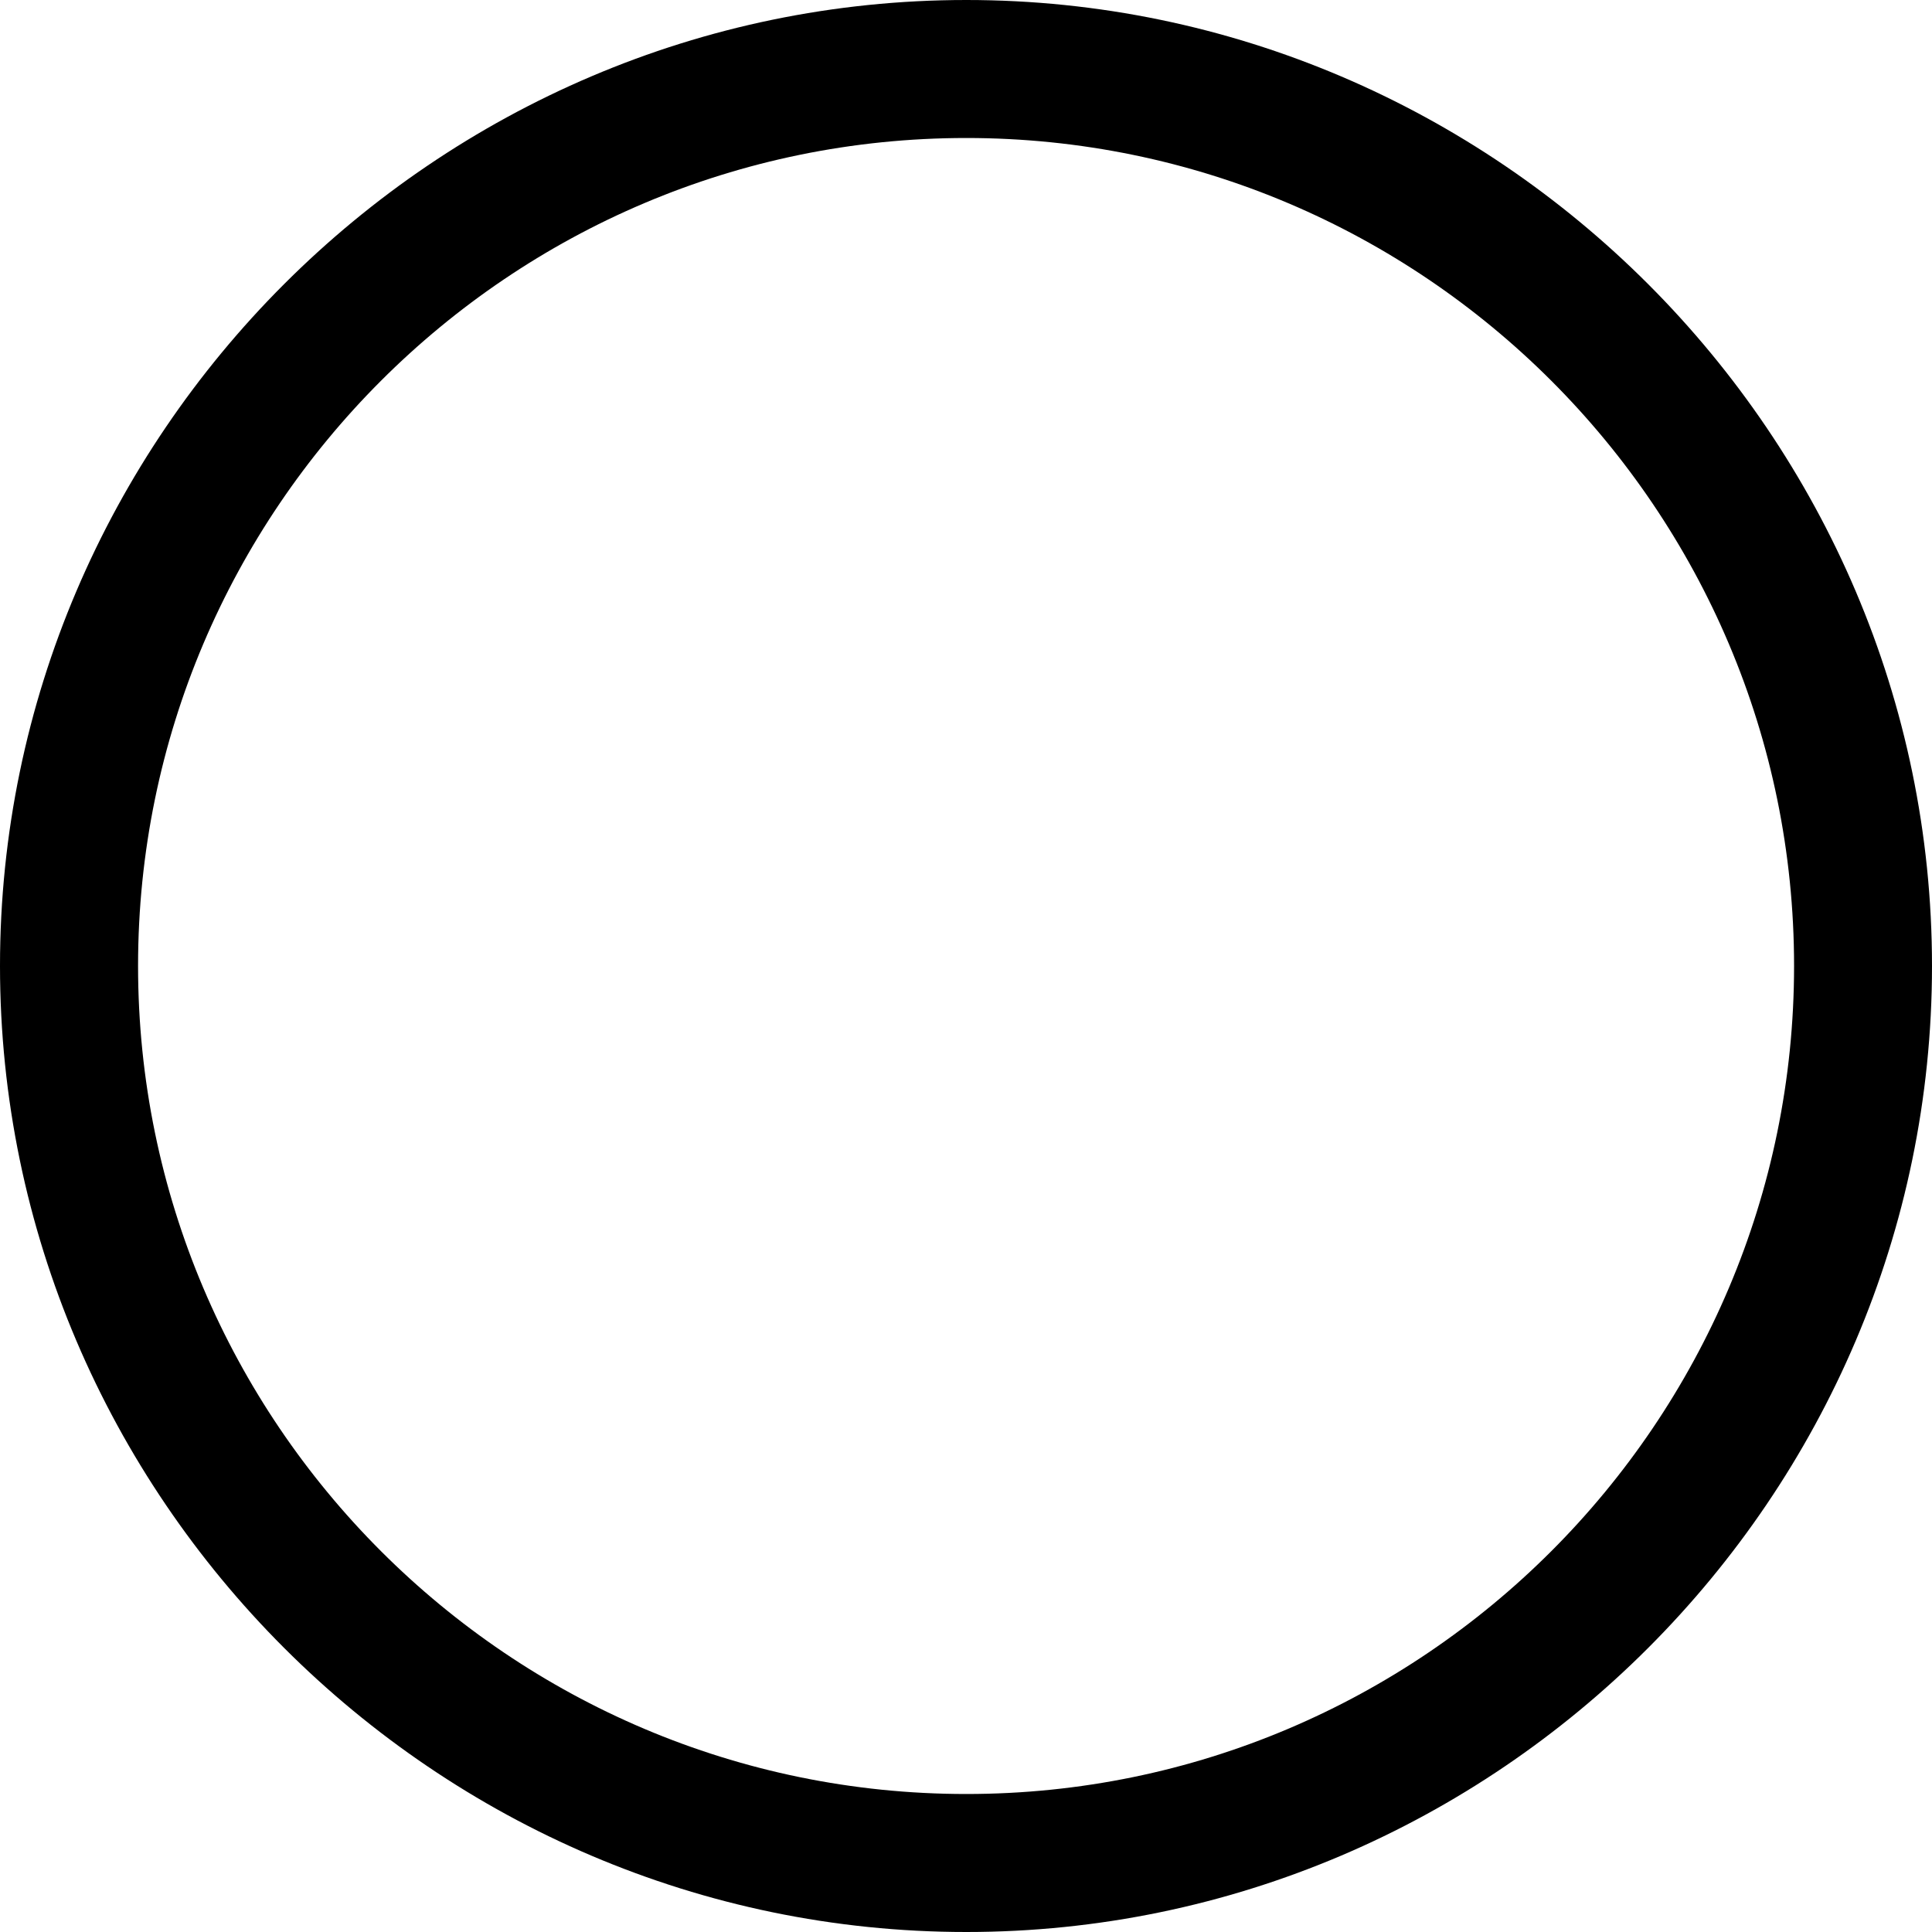
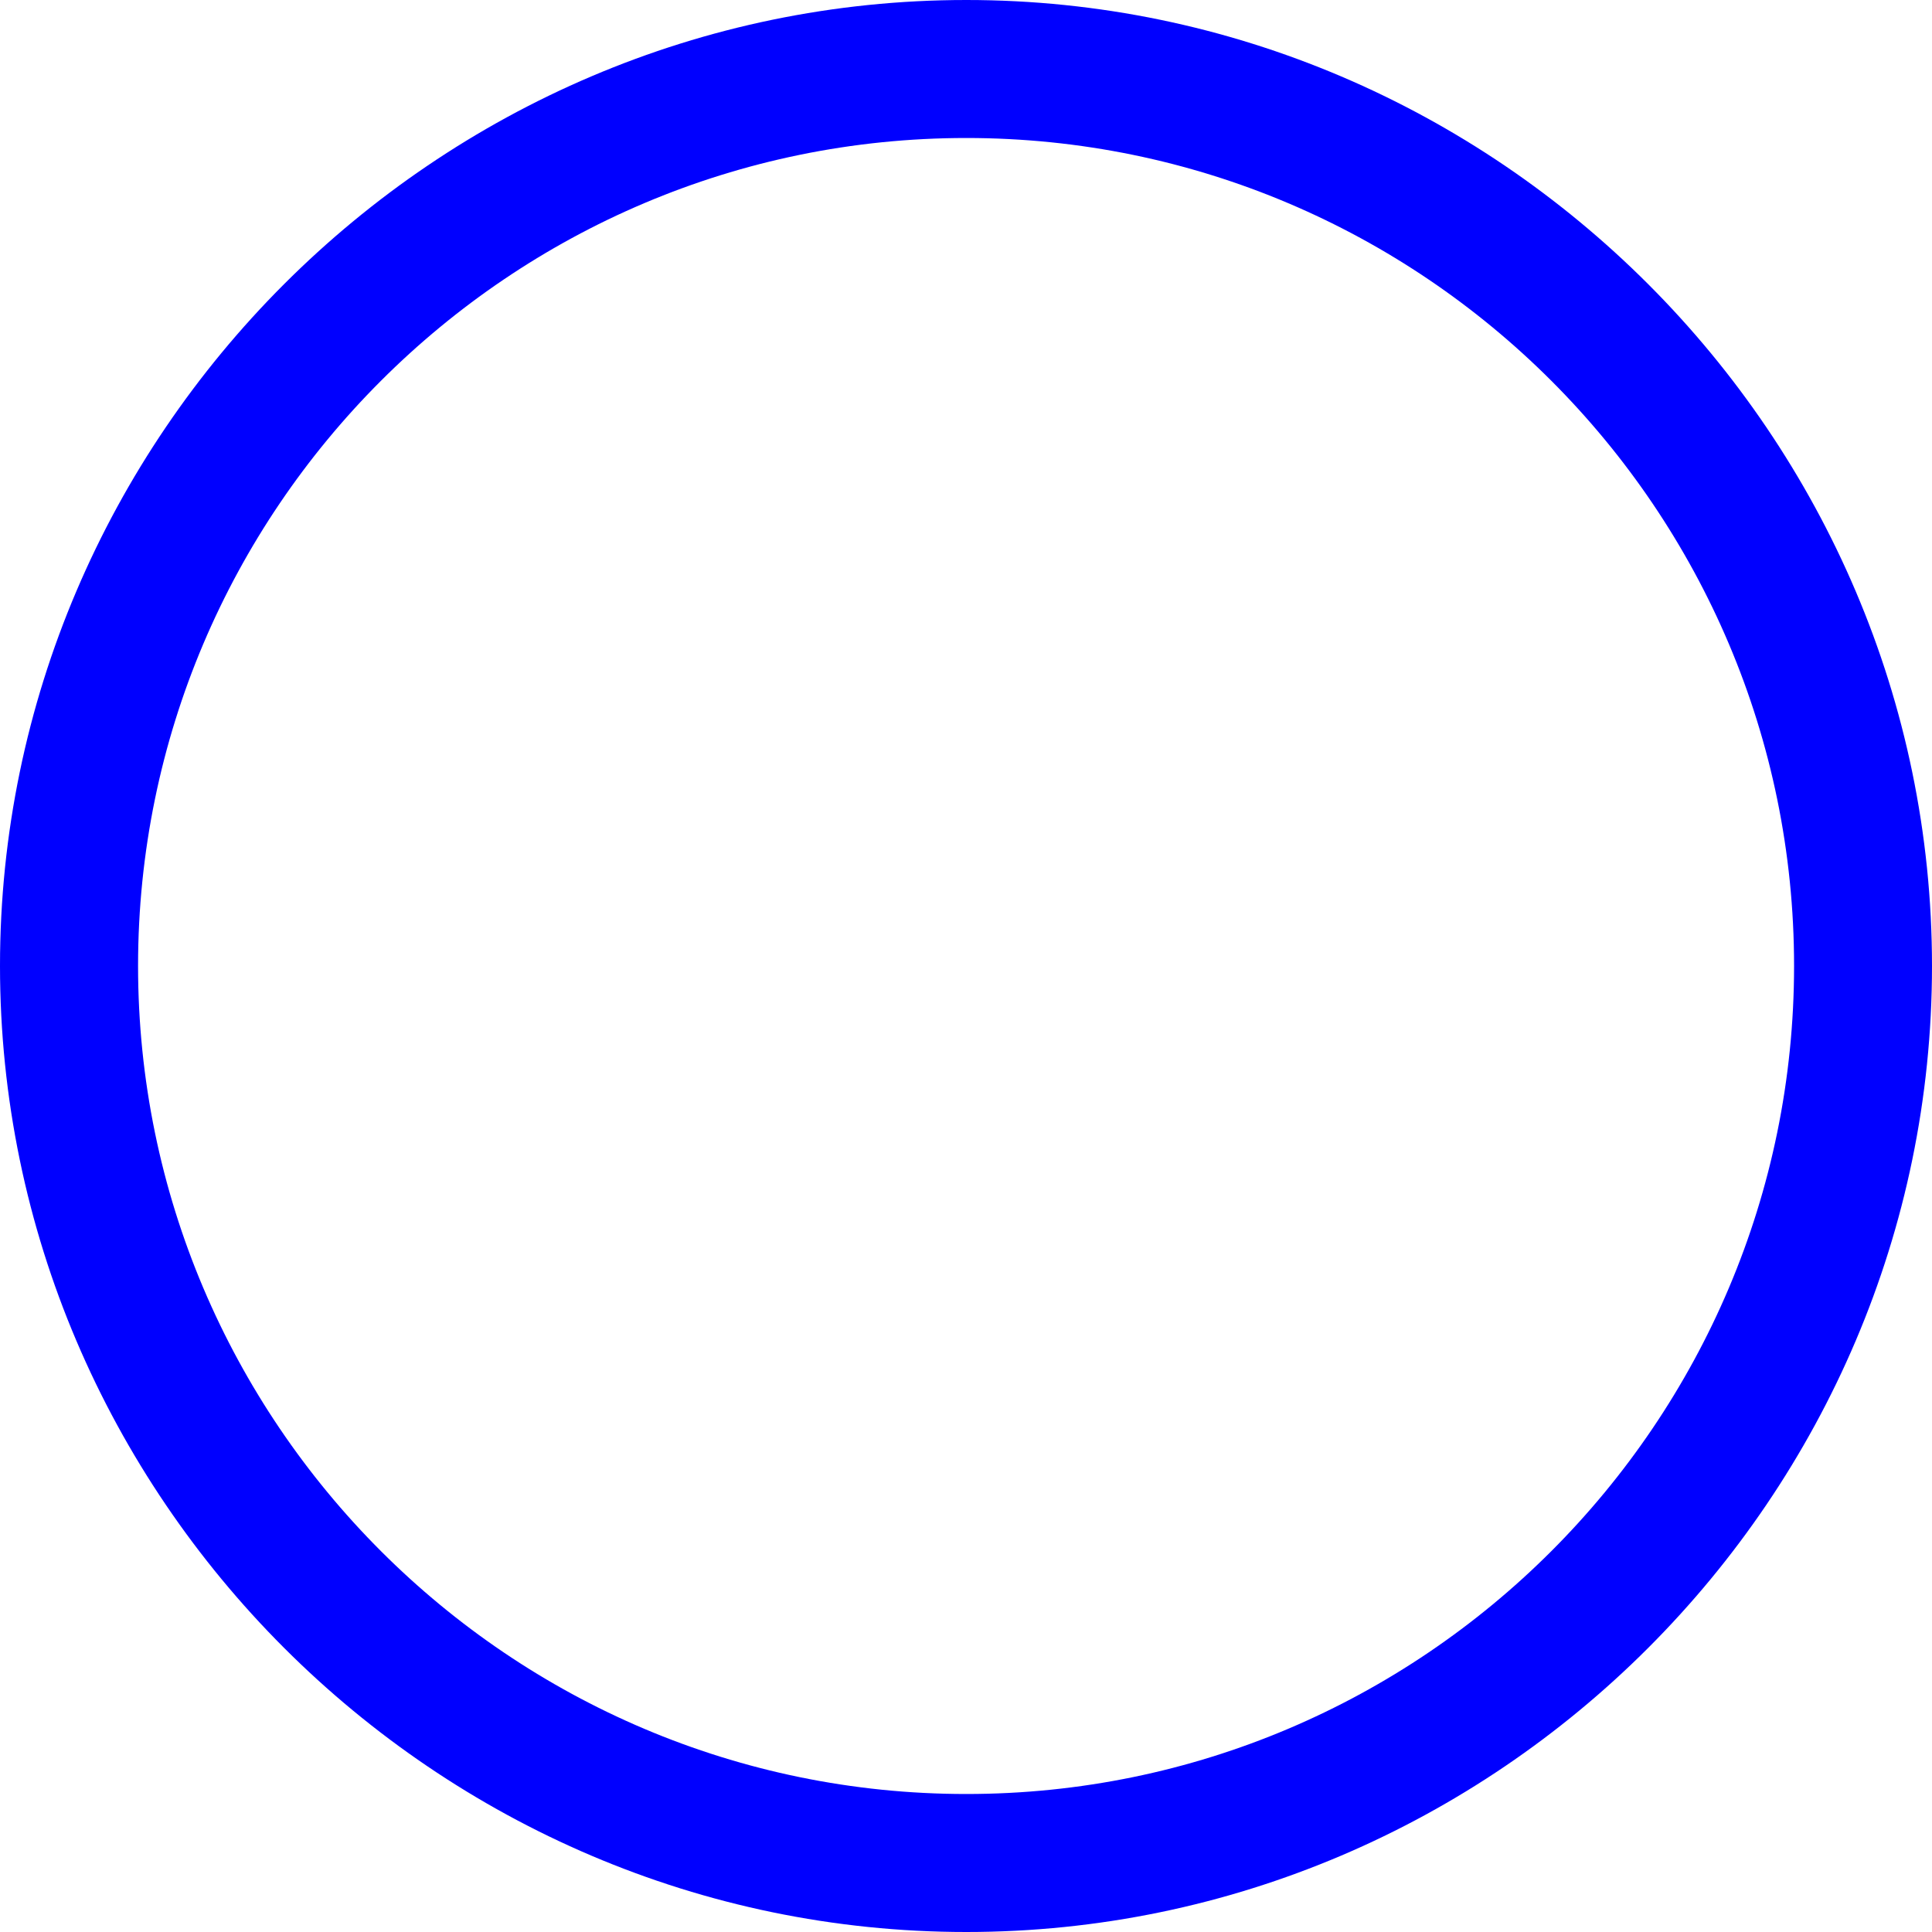
- <svg xmlns="http://www.w3.org/2000/svg" fill="#000000" height="35" width="35" version="1.1" id="Capa_1" viewBox="0 0 29.107 29.107" xml:space="preserve">
+ <svg xmlns="http://www.w3.org/2000/svg" fill="#0000FF" height="35" width="35" version="1.1" id="Capa_1" viewBox="0 0 29.107 29.107" xml:space="preserve">
  <g>
    <g id="c149_moon">
      <path id="_x3C_Compound_Path_x3E__7_" d="M14.558,2.079c6.877,0,12.471,5.597,12.471,12.473c0,6.877-5.594,12.476-12.471,12.476    c-6.879,0-12.478-5.599-12.478-12.476C2.08,7.676,7.679,2.079,14.558,2.079 M14.558,0C6.563,0,0,6.562,0,14.552    c0,7.995,6.563,14.555,14.558,14.555s14.549-6.56,14.549-14.555C29.106,6.562,22.552,0,14.558,0L14.558,0z" />
    </g>
    <g id="Capa_1_226_">
	</g>
  </g>
</svg>
